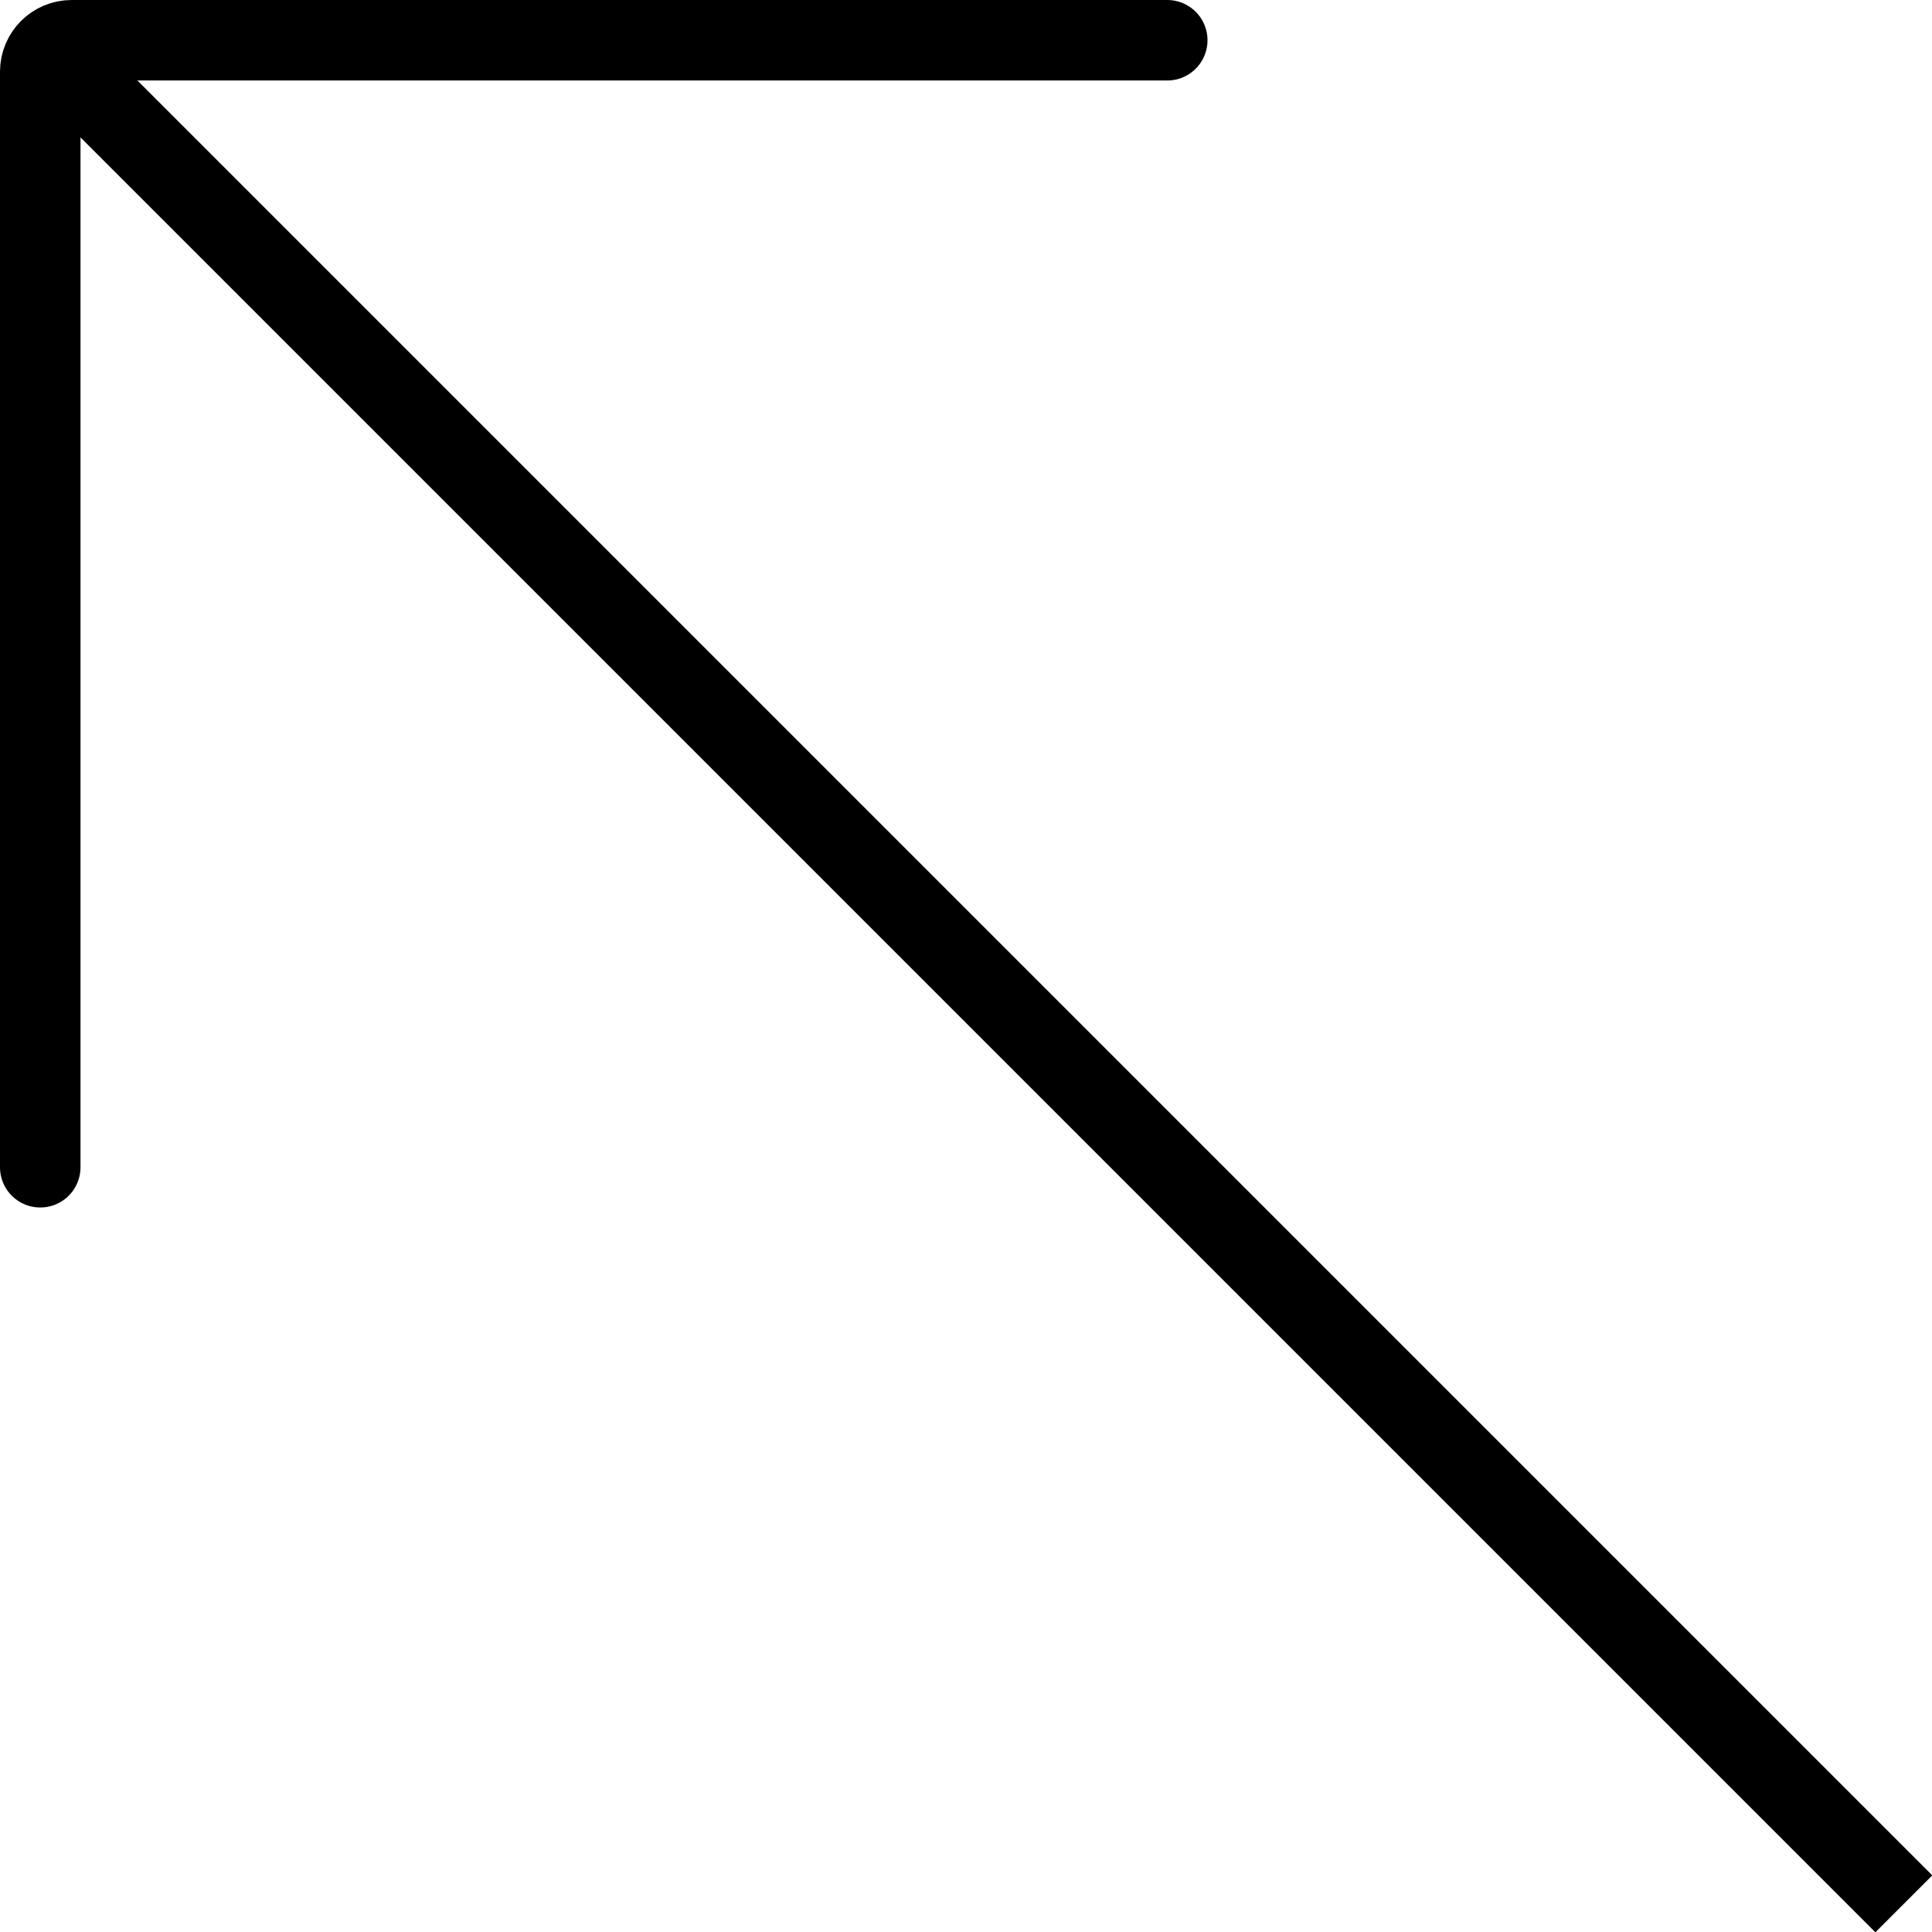
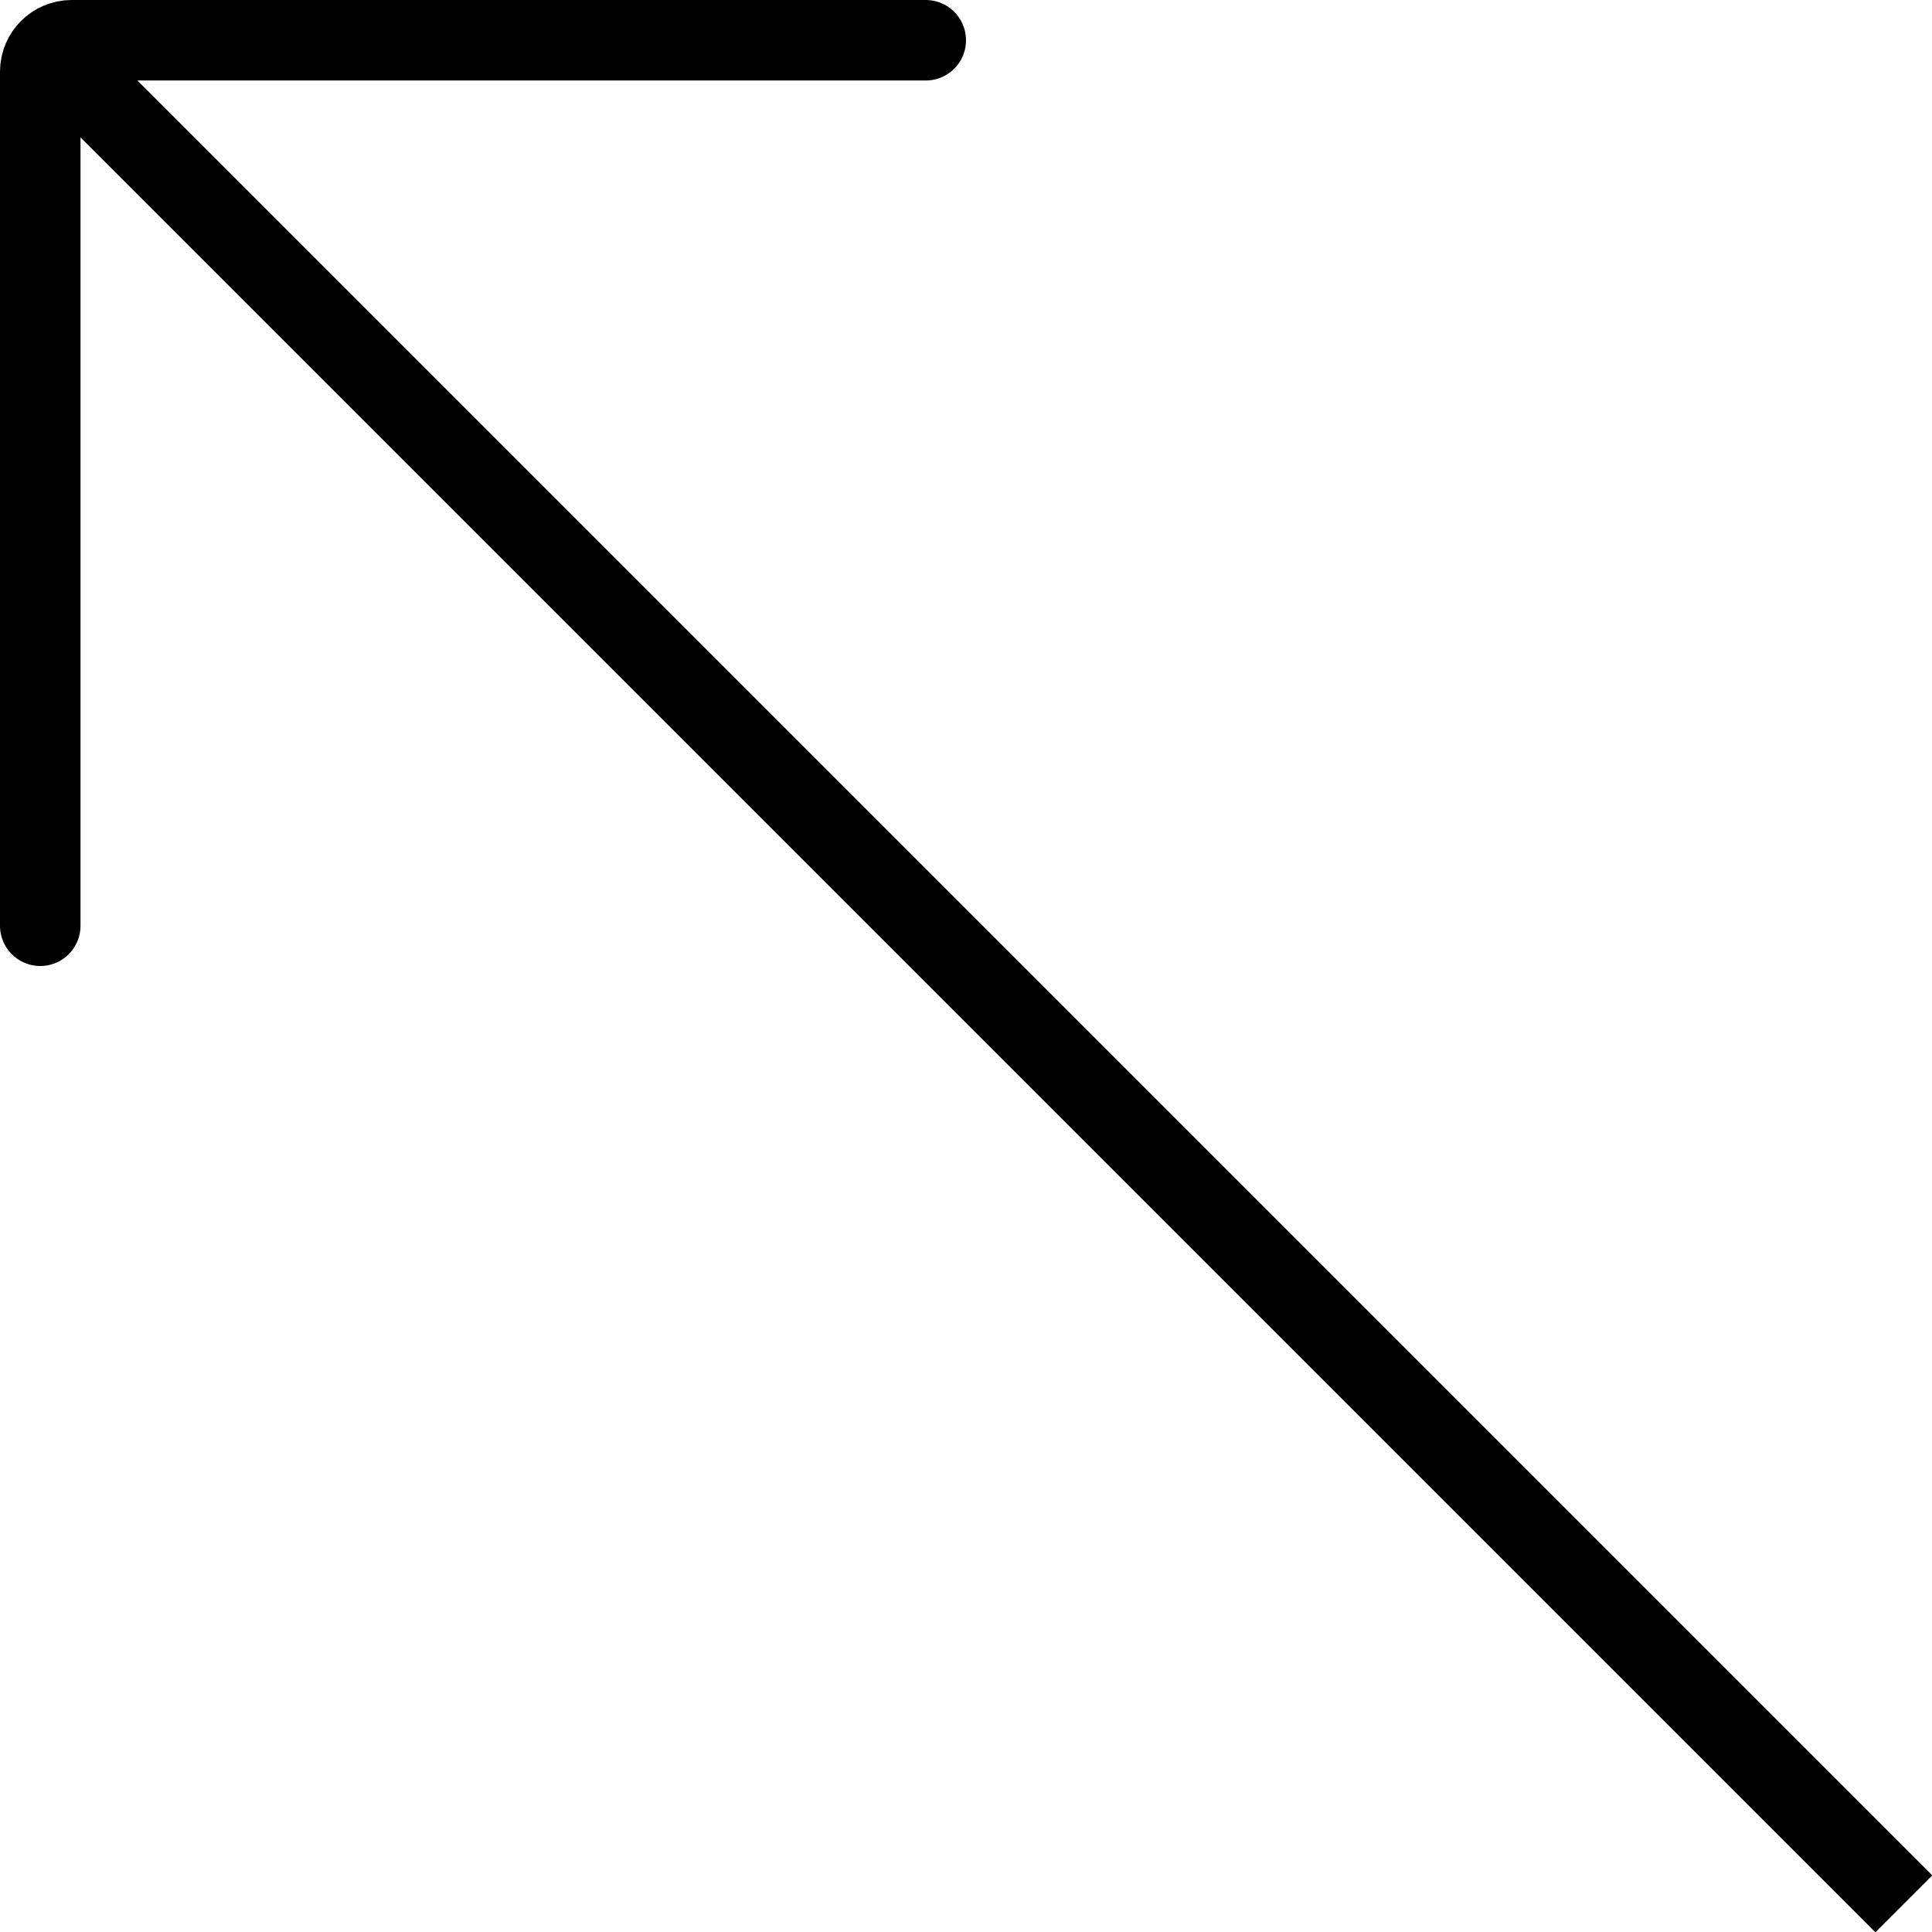
- <svg xmlns="http://www.w3.org/2000/svg" id="bf6dc297-b563-460a-8d22-a05c03d7e170" data-name="Layer 1" viewBox="0 0 24 24">
+ <svg xmlns="http://www.w3.org/2000/svg" viewBox="0 0 24 24">
  <line x1="23.65" y1="23.65" x2="0.5" y2="0.5" fill="none" stroke="#000" stroke-miterlimit="10" />
-   <path d="M.5,14.5V.89A.39.39,0,0,1,.89.5H14.5" transform="translate(0 0)" fill="none" stroke="#000" stroke-linecap="round" stroke-miterlimit="10" />
+   <path d="M.5,11.5V.89A.39.39,0,0,1,.89.5H11.5" fill="none" stroke="#000" stroke-linecap="round" stroke-miterlimit="10" />
</svg>
